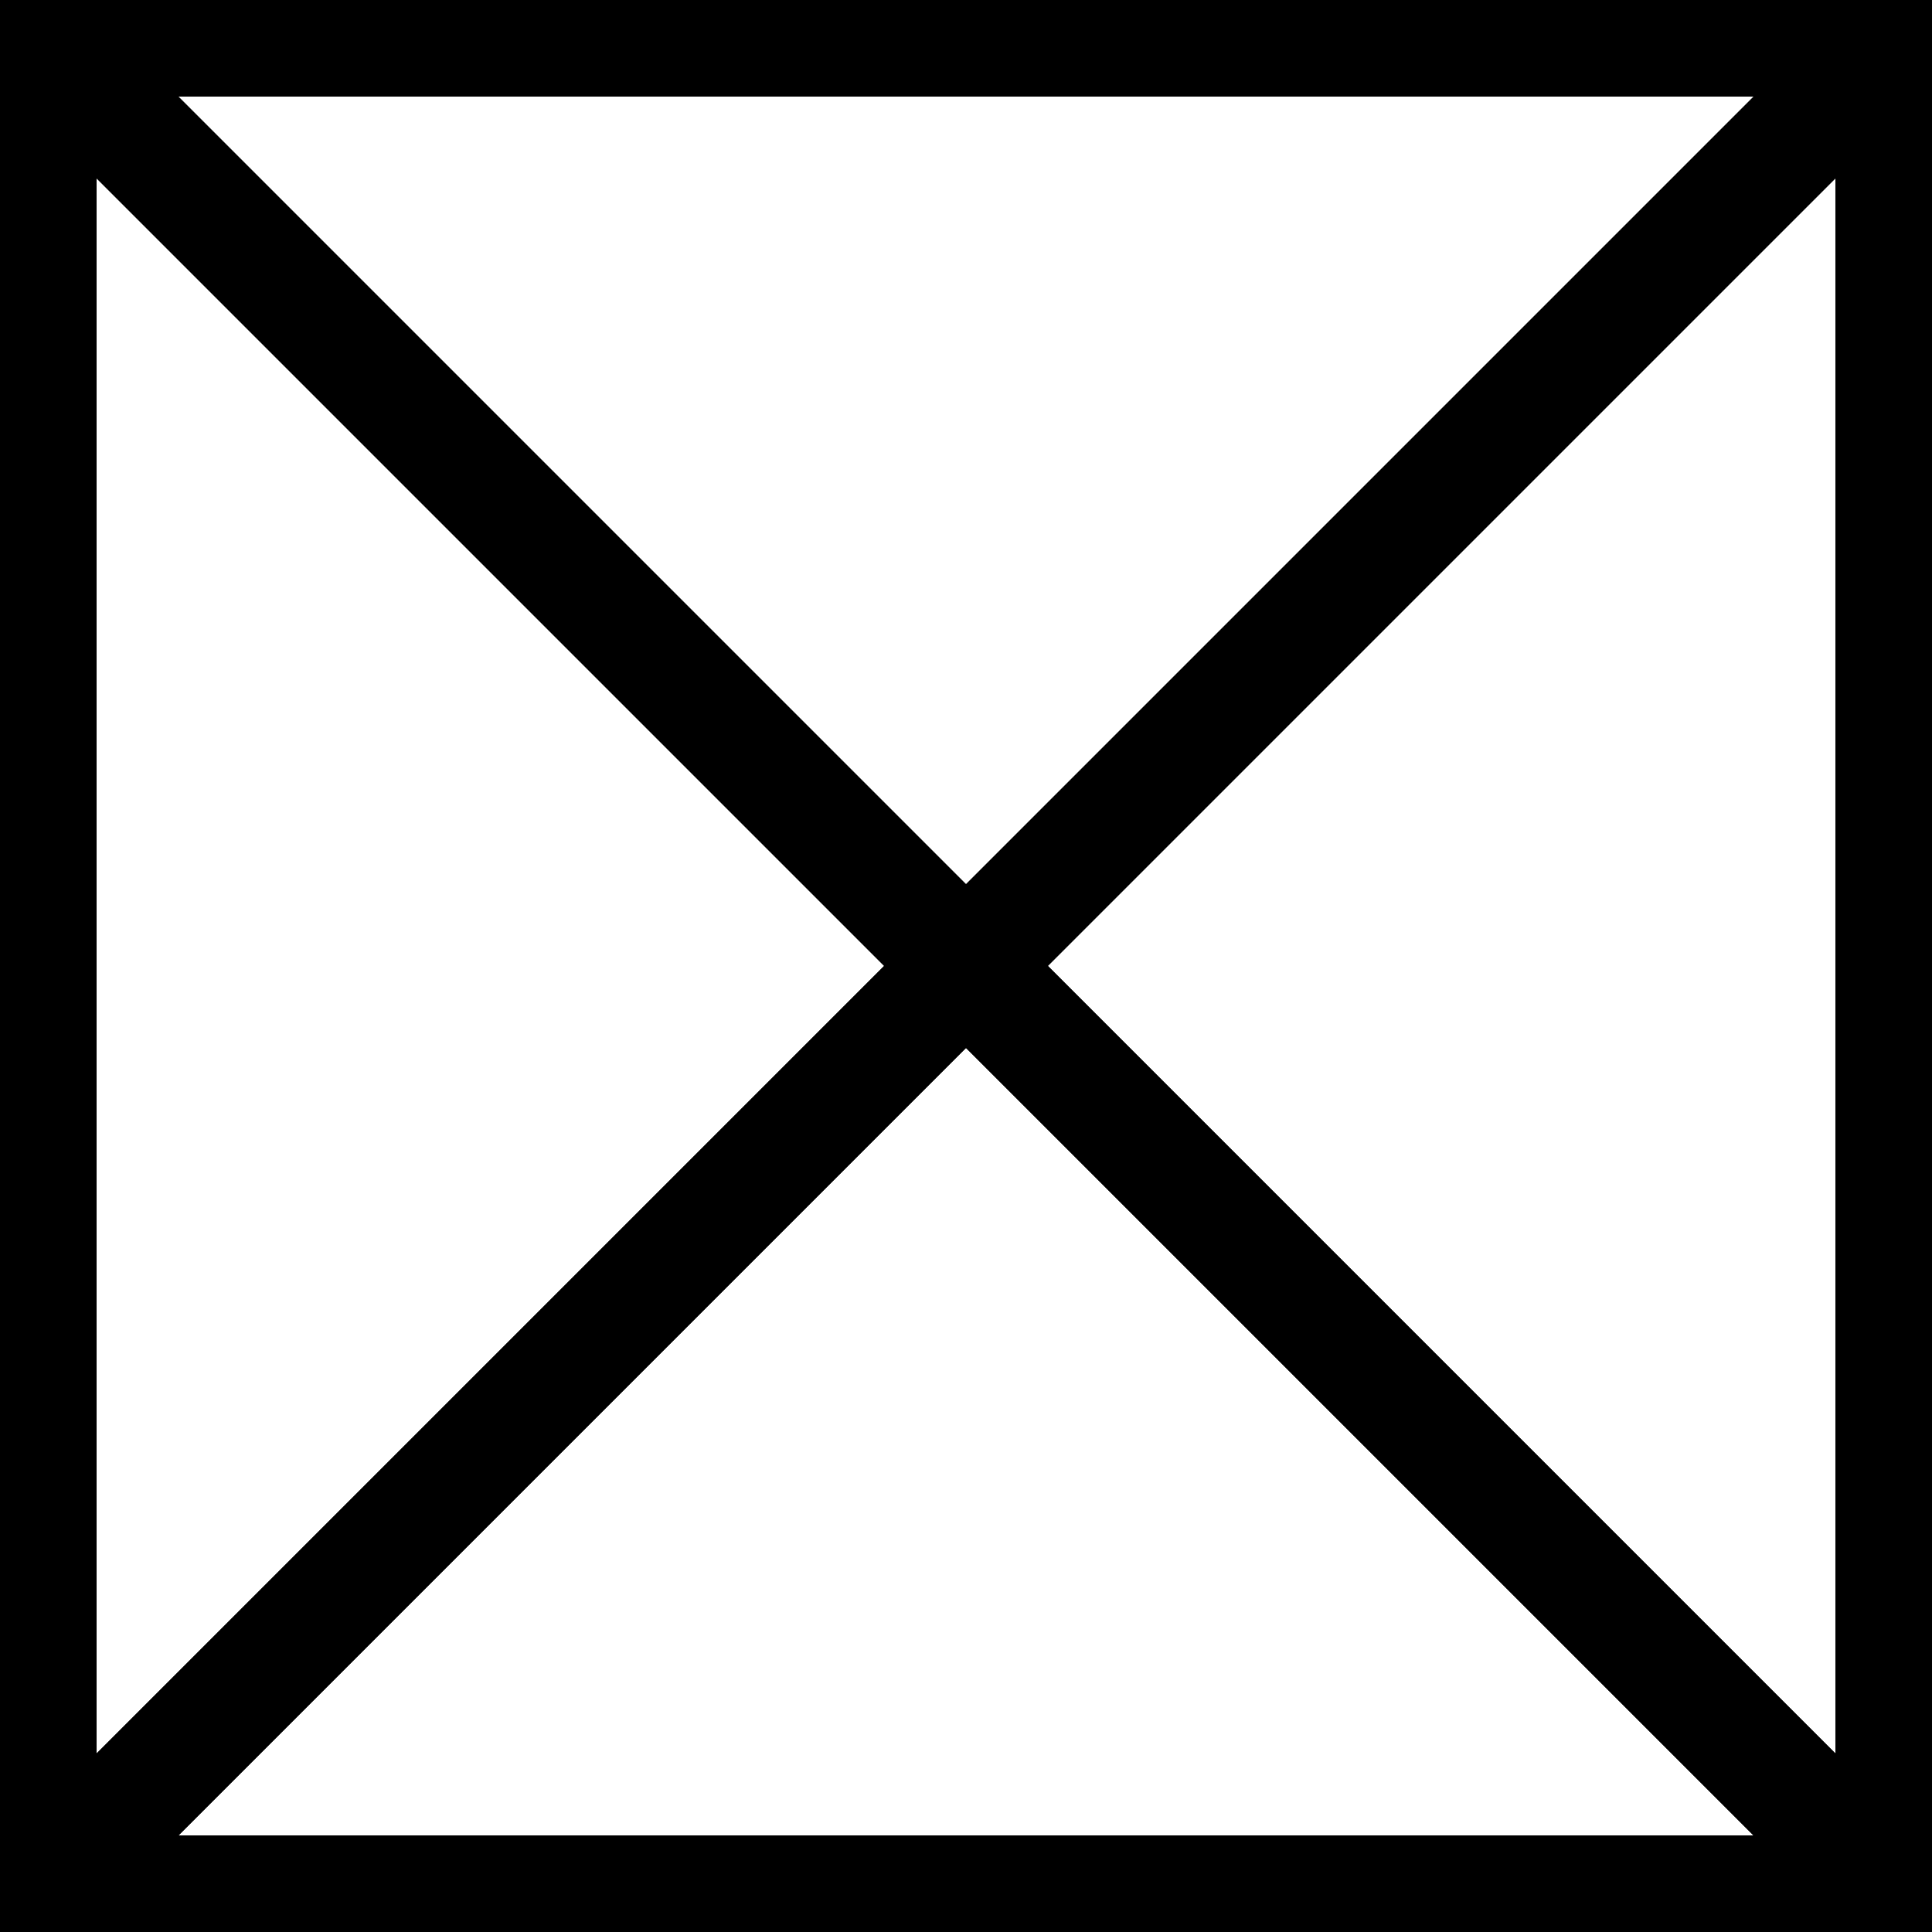
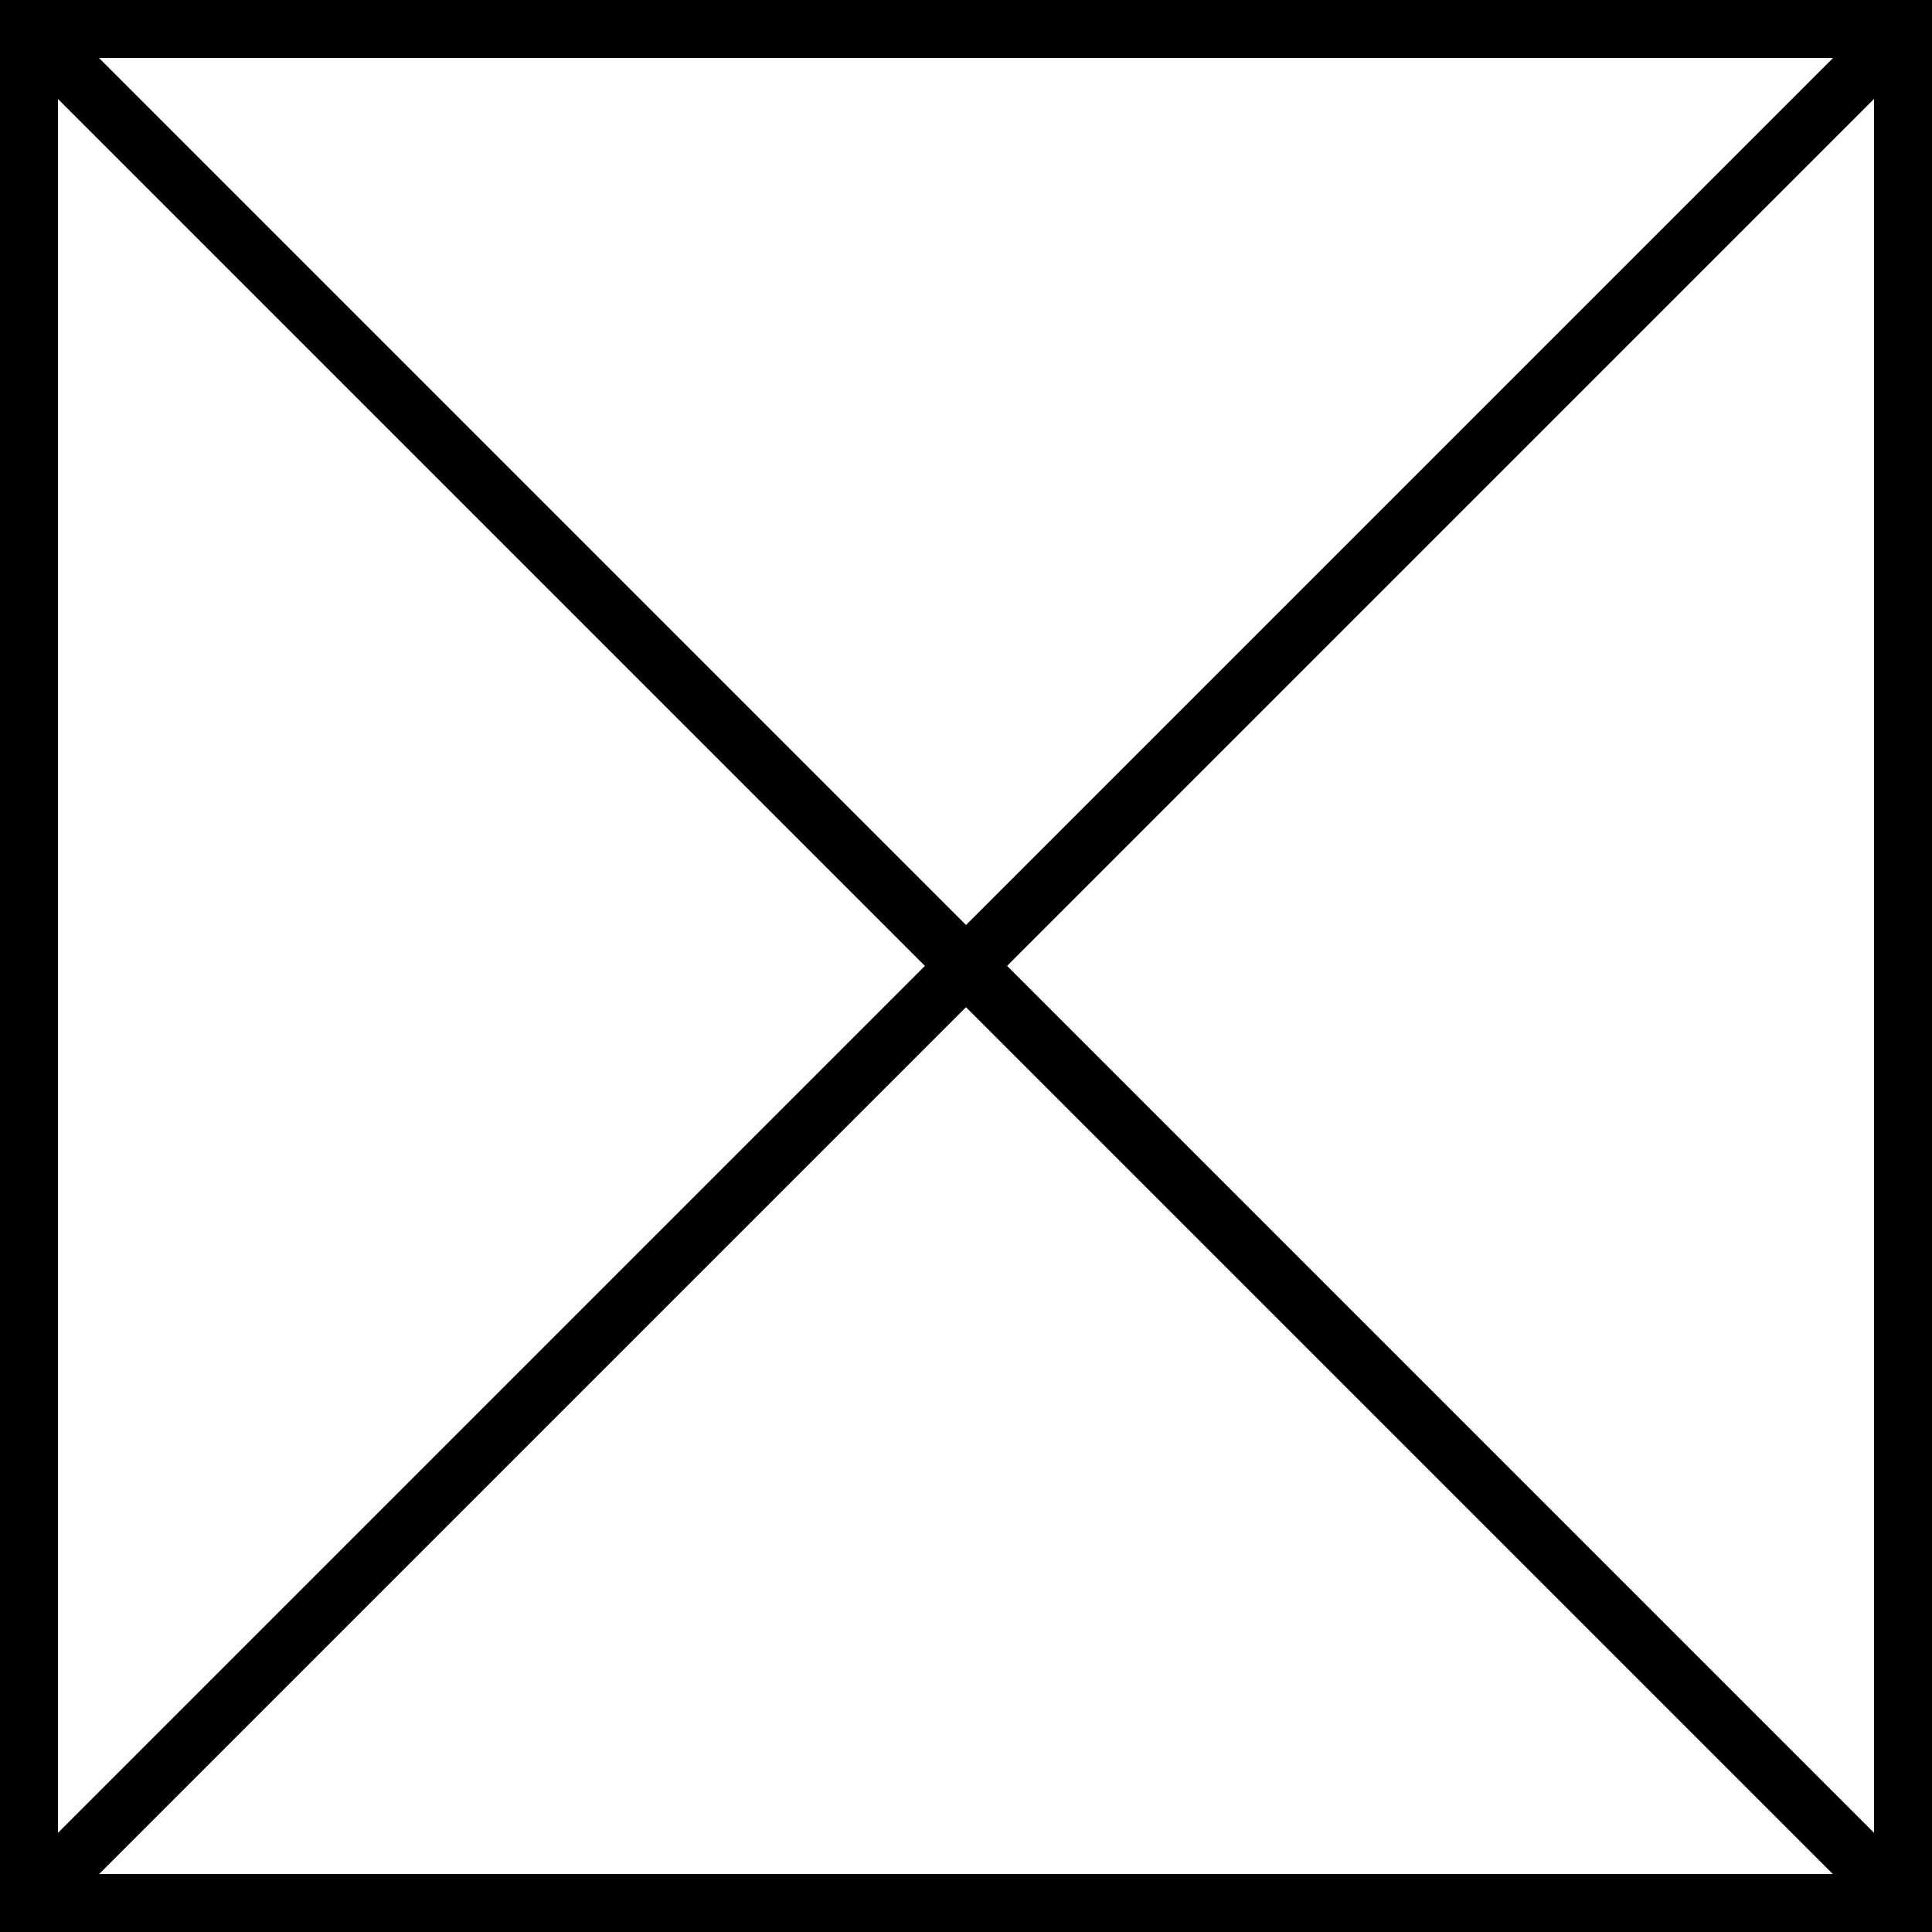
<svg xmlns="http://www.w3.org/2000/svg" version="1.1" id="Pavillons" x="0px" y="0px" viewBox="0 0 50 50" style="enable-background:new 0 0 50 50;" xml:space="preserve">
  <g id="zulu">
-     <path d="M0,0h50v50H0V0z" fill="none" stroke="currentColor" stroke-width="5" />
-     <path class="st1" d="M0,0l25,25L0,50V0z" fill="none" stroke="currentColor" stroke-width="3" />
-     <path class="st0" d="M0,50l25-25l25,25H0z" fill="none" stroke="currentColor" stroke-width="3" />
-     <path class="st1" d="M50,50L25,25L50,0V50z" fill="none" stroke="currentColor" stroke-width="3" />
+     <path d="M0,0h50v50H0V0z" fill="none" stroke="currentColor" stroke-width="3" vector-effect="non-scaling-stroke" />
+     <path class="st1" d="M0,0l25,25L0,50V0z" fill="none" stroke="currentColor" stroke-width="1.5" vector-effect="non-scaling-stroke" />
+     <path class="st0" d="M0,50l25-25l25,25H0z" fill="none" stroke="currentColor" stroke-width="1.5" vector-effect="non-scaling-stroke" />
+     <path class="st1" d="M50,50L25,25L50,0V50z" fill="none" stroke="currentColor" stroke-width="1.5" vector-effect="non-scaling-stroke" />
  </g>
</svg>
